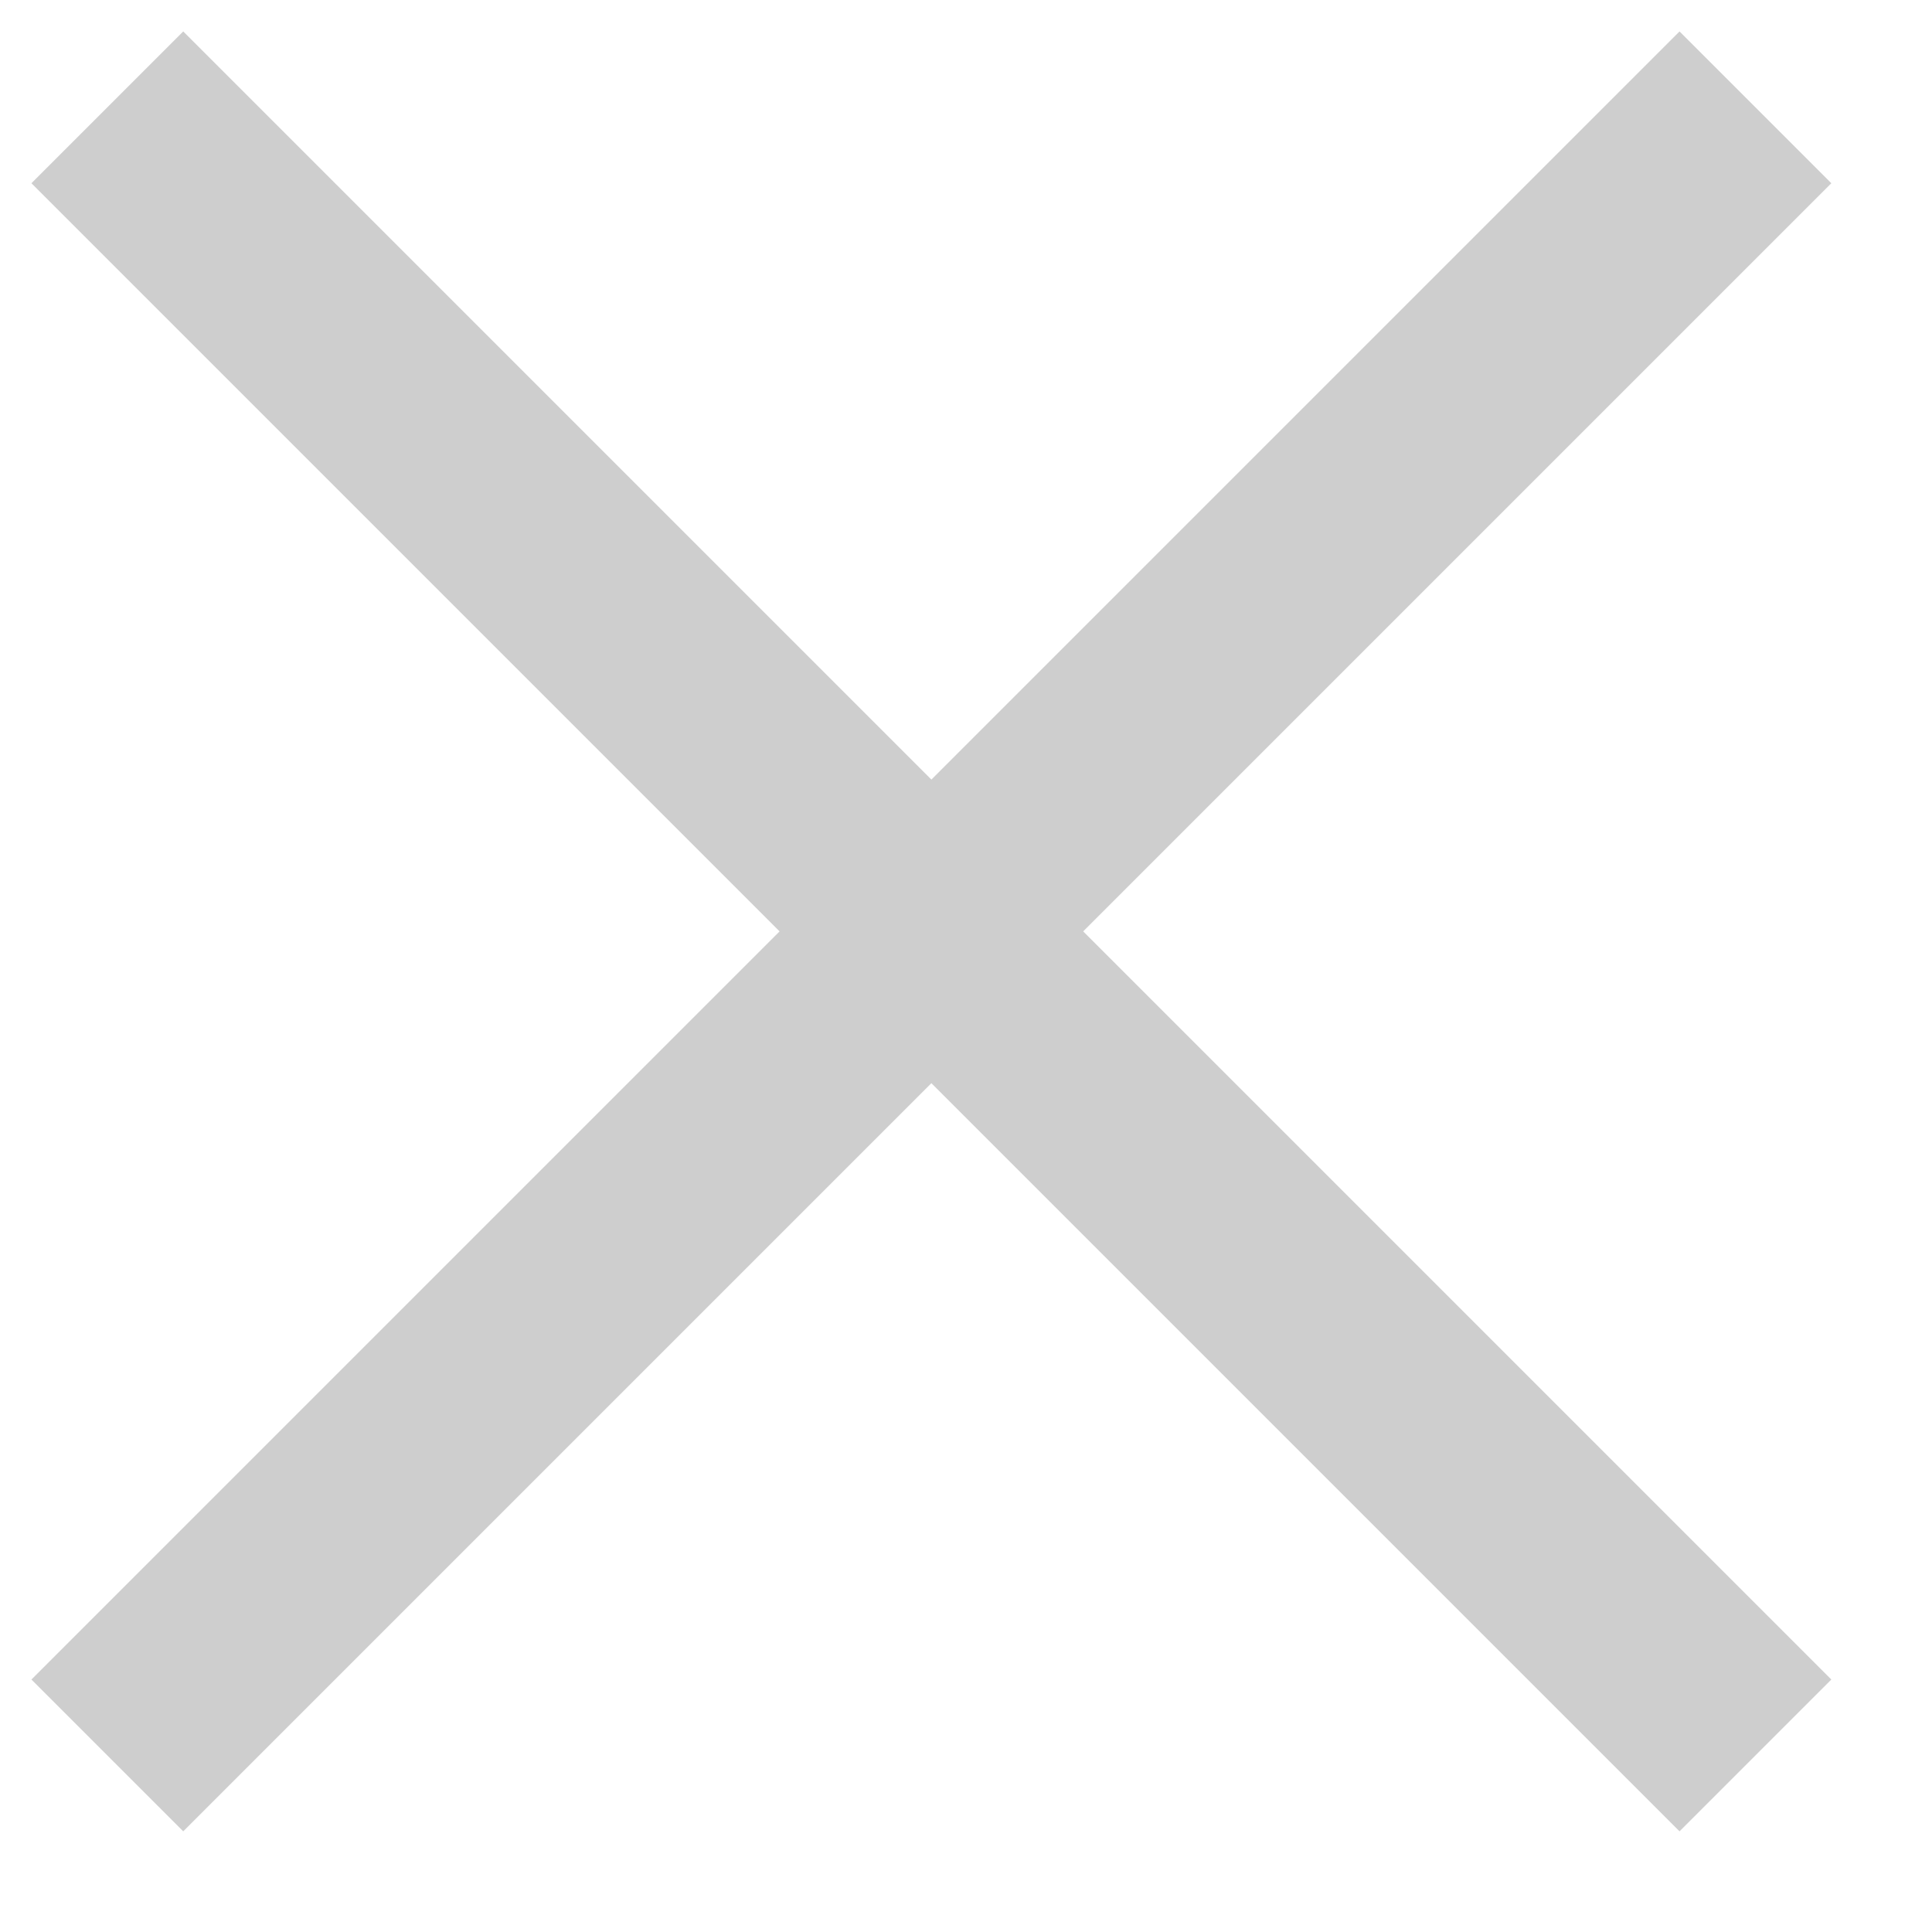
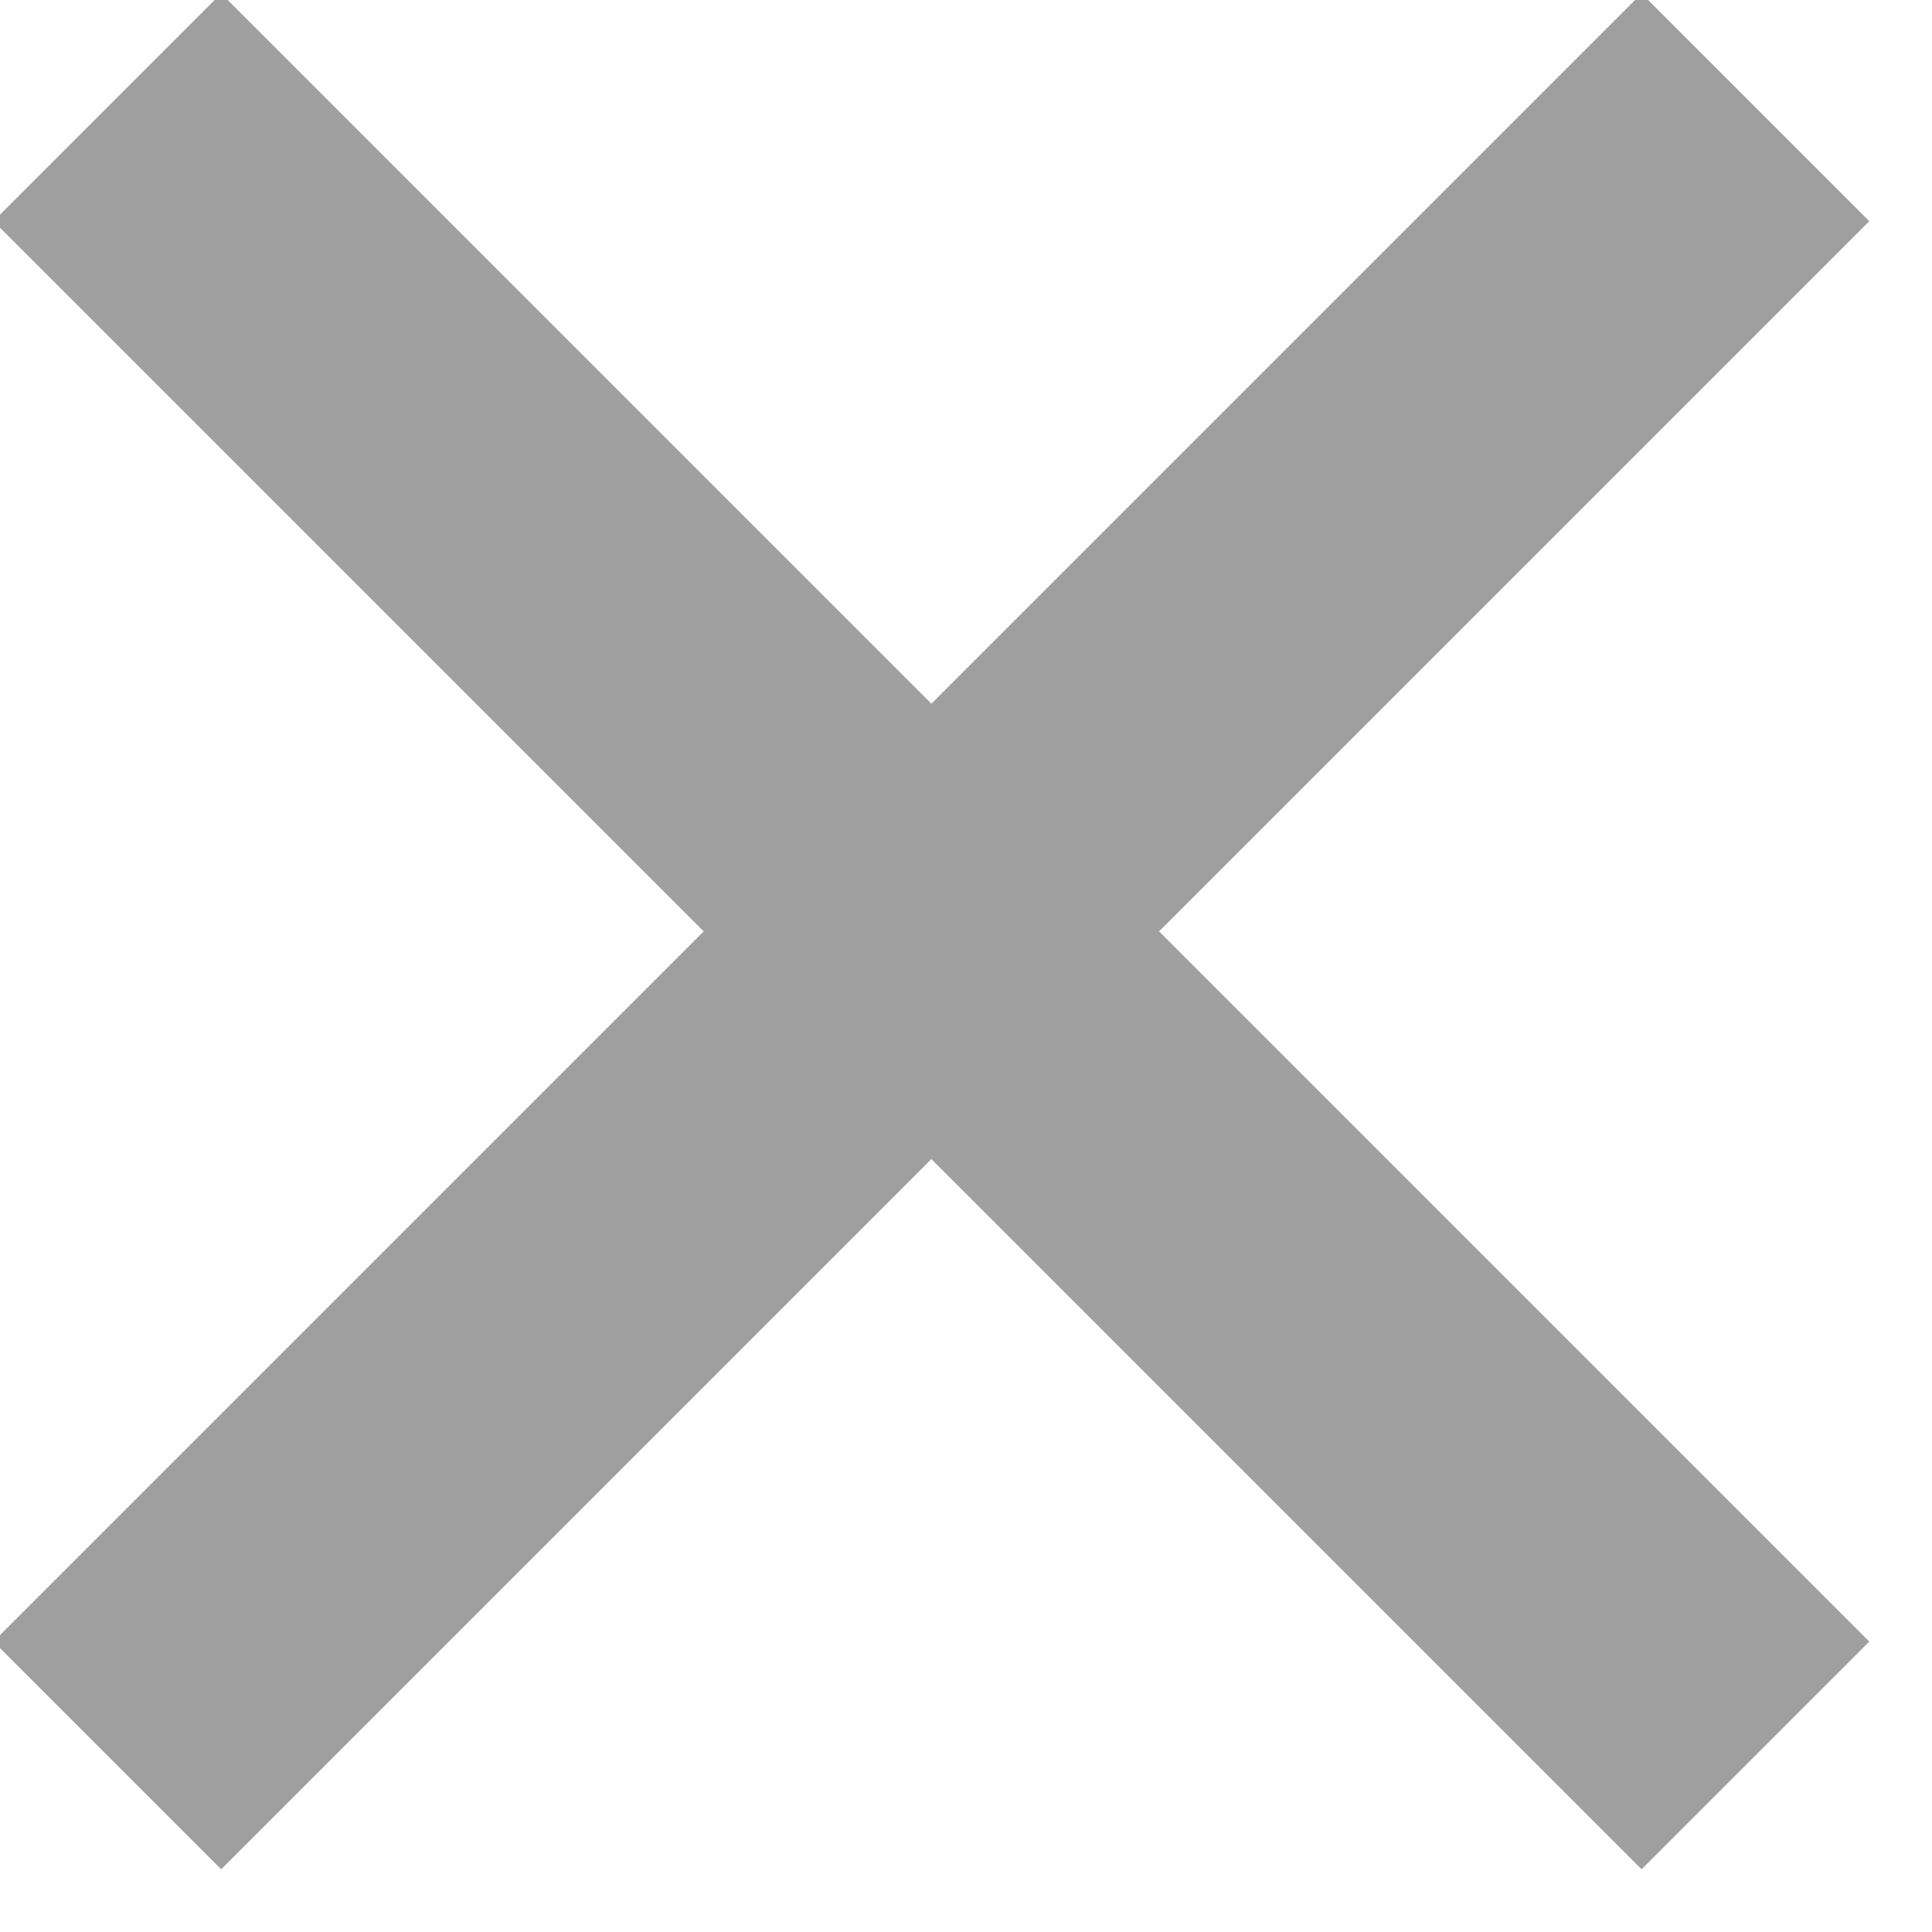
<svg xmlns="http://www.w3.org/2000/svg" width="18" height="18" viewBox="0 0 18 18" fill="none">
-   <path d="M16.355 1L1 16.355" stroke="#CECECE" stroke-width="2" />
-   <path d="M16.355 16.355L1 1" stroke="#CECECE" stroke-width="2" />
+   <path d="M16.355 1L1 16.355" stroke="#9F9F9F" stroke-width="3" />
+   <path d="M16.355 16.355L1 1" stroke="#9F9F9F" stroke-width="3" />
</svg>
